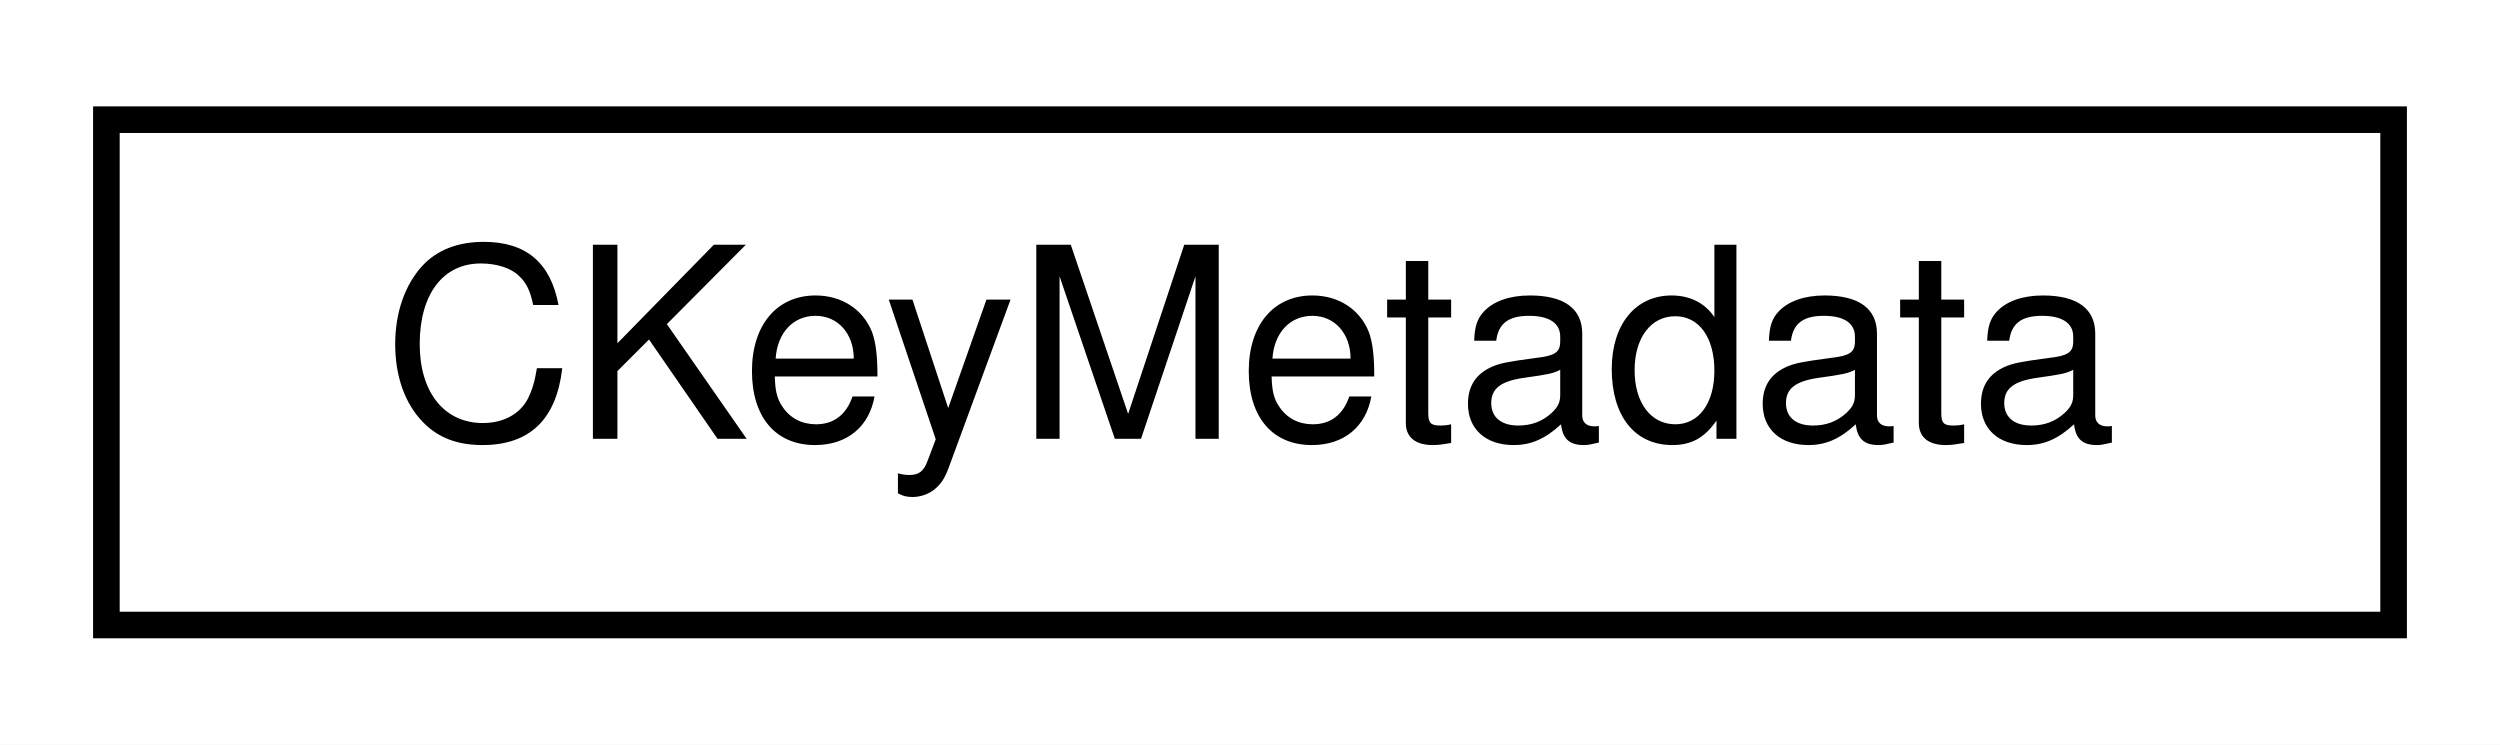
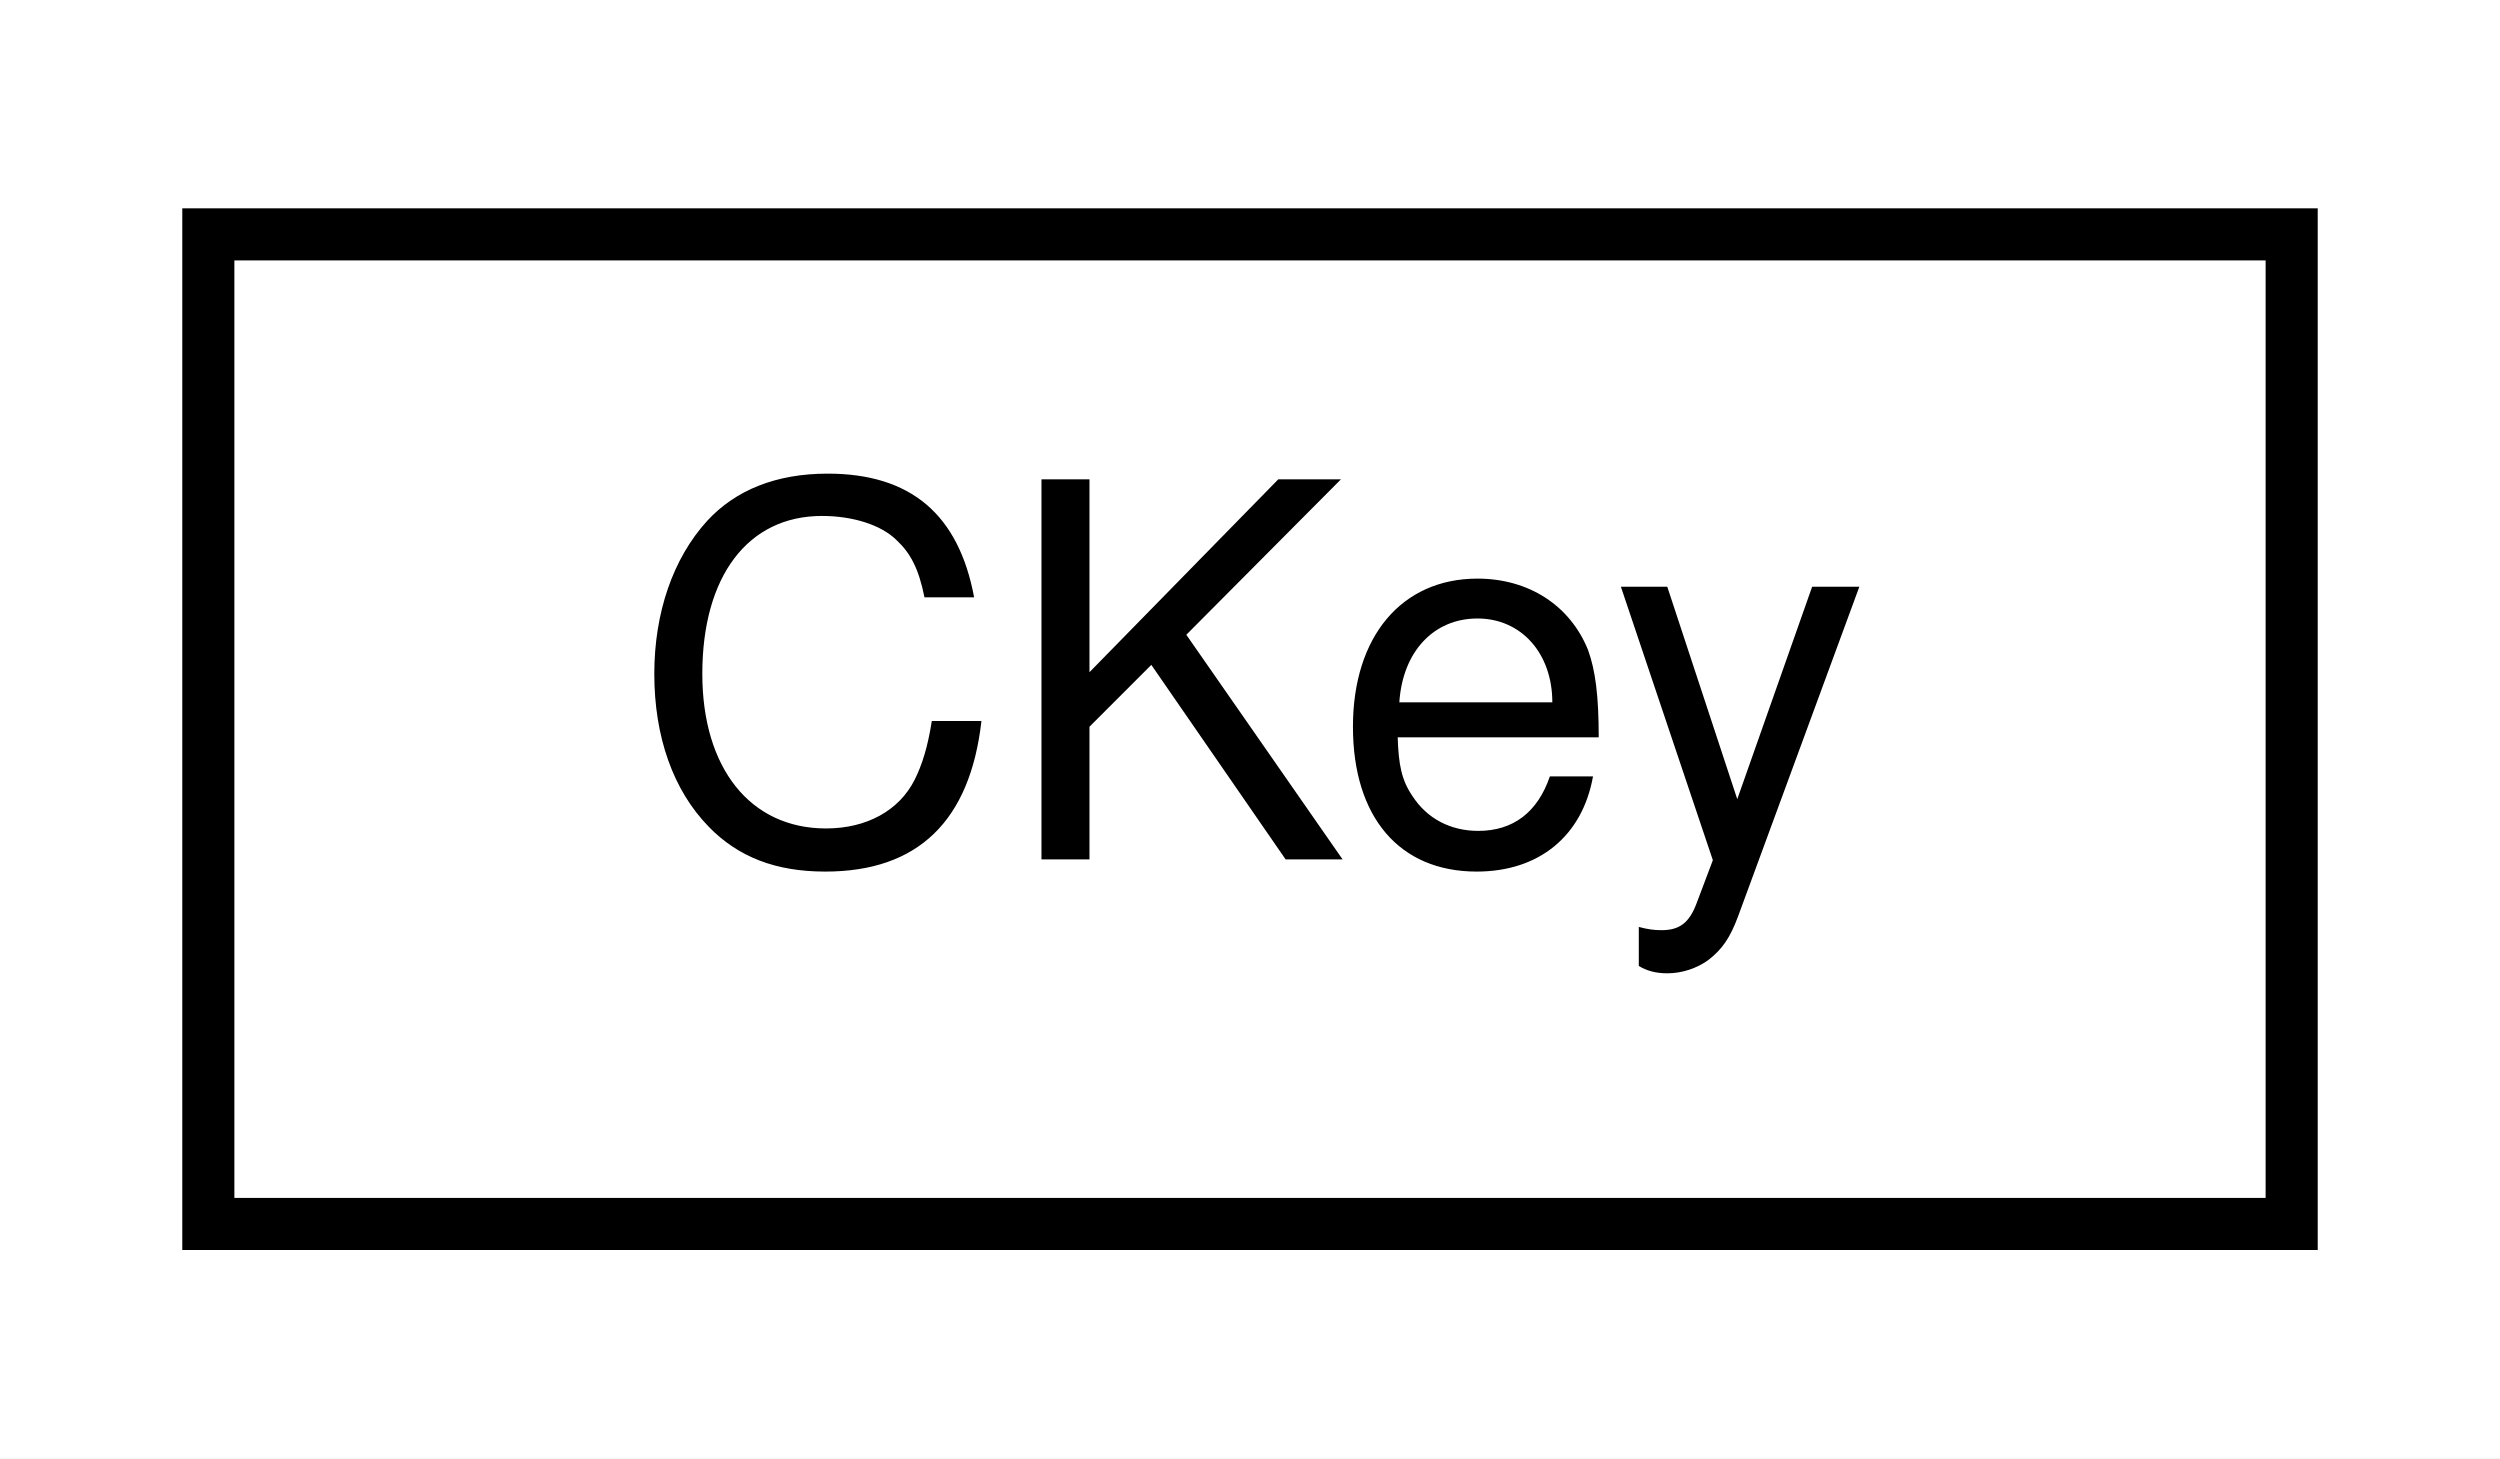
- <svg xmlns="http://www.w3.org/2000/svg" xmlns:xlink="http://www.w3.org/1999/xlink" width="94pt" height="28pt" viewBox="0.00 0.00 94.00 28.00">
+ <svg xmlns="http://www.w3.org/2000/svg" xmlns:xlink="http://www.w3.org/1999/xlink" width="48pt" height="28pt" viewBox="0.00 0.00 48.00 28.00">
  <g id="graph0" class="graph" transform="scale(1 1) rotate(0) translate(4 24)">
-     <polygon fill="white" stroke="none" points="-4,4 -4,-24 90,-24 90,4 -4,4" />
+     <polygon fill="white" stroke="none" points="-4,4 -4,-24 44,-24 44,4 -4,4" />
    <g id="node1" class="node">
      <g id="a_node1">
-         <a xlink:href="class_c_key_metadata.html" target="_top" xlink:title="CKeyMetadata">
-           <polygon fill="white" stroke="black" points="0,-0.5 0,-19.5 86,-19.5 86,-0.5 0,-0.5" />
-           <text text-anchor="middle" x="43" y="-7.5" font-family="Helvetica,sans-Serif" font-size="10.00">CKeyMetadata</text>
+         <a xlink:href="class_c_key.html" target="_top" xlink:title="An encapsulated private key. ">
+           <polygon fill="white" stroke="black" points="0,-0.5 0,-19.5 40,-19.5 40,-0.5 0,-0.5" />
+           <text text-anchor="middle" x="20" y="-7.5" font-family="Helvetica,sans-Serif" font-size="10.00">CKey</text>
        </a>
      </g>
    </g>
  </g>
</svg>
